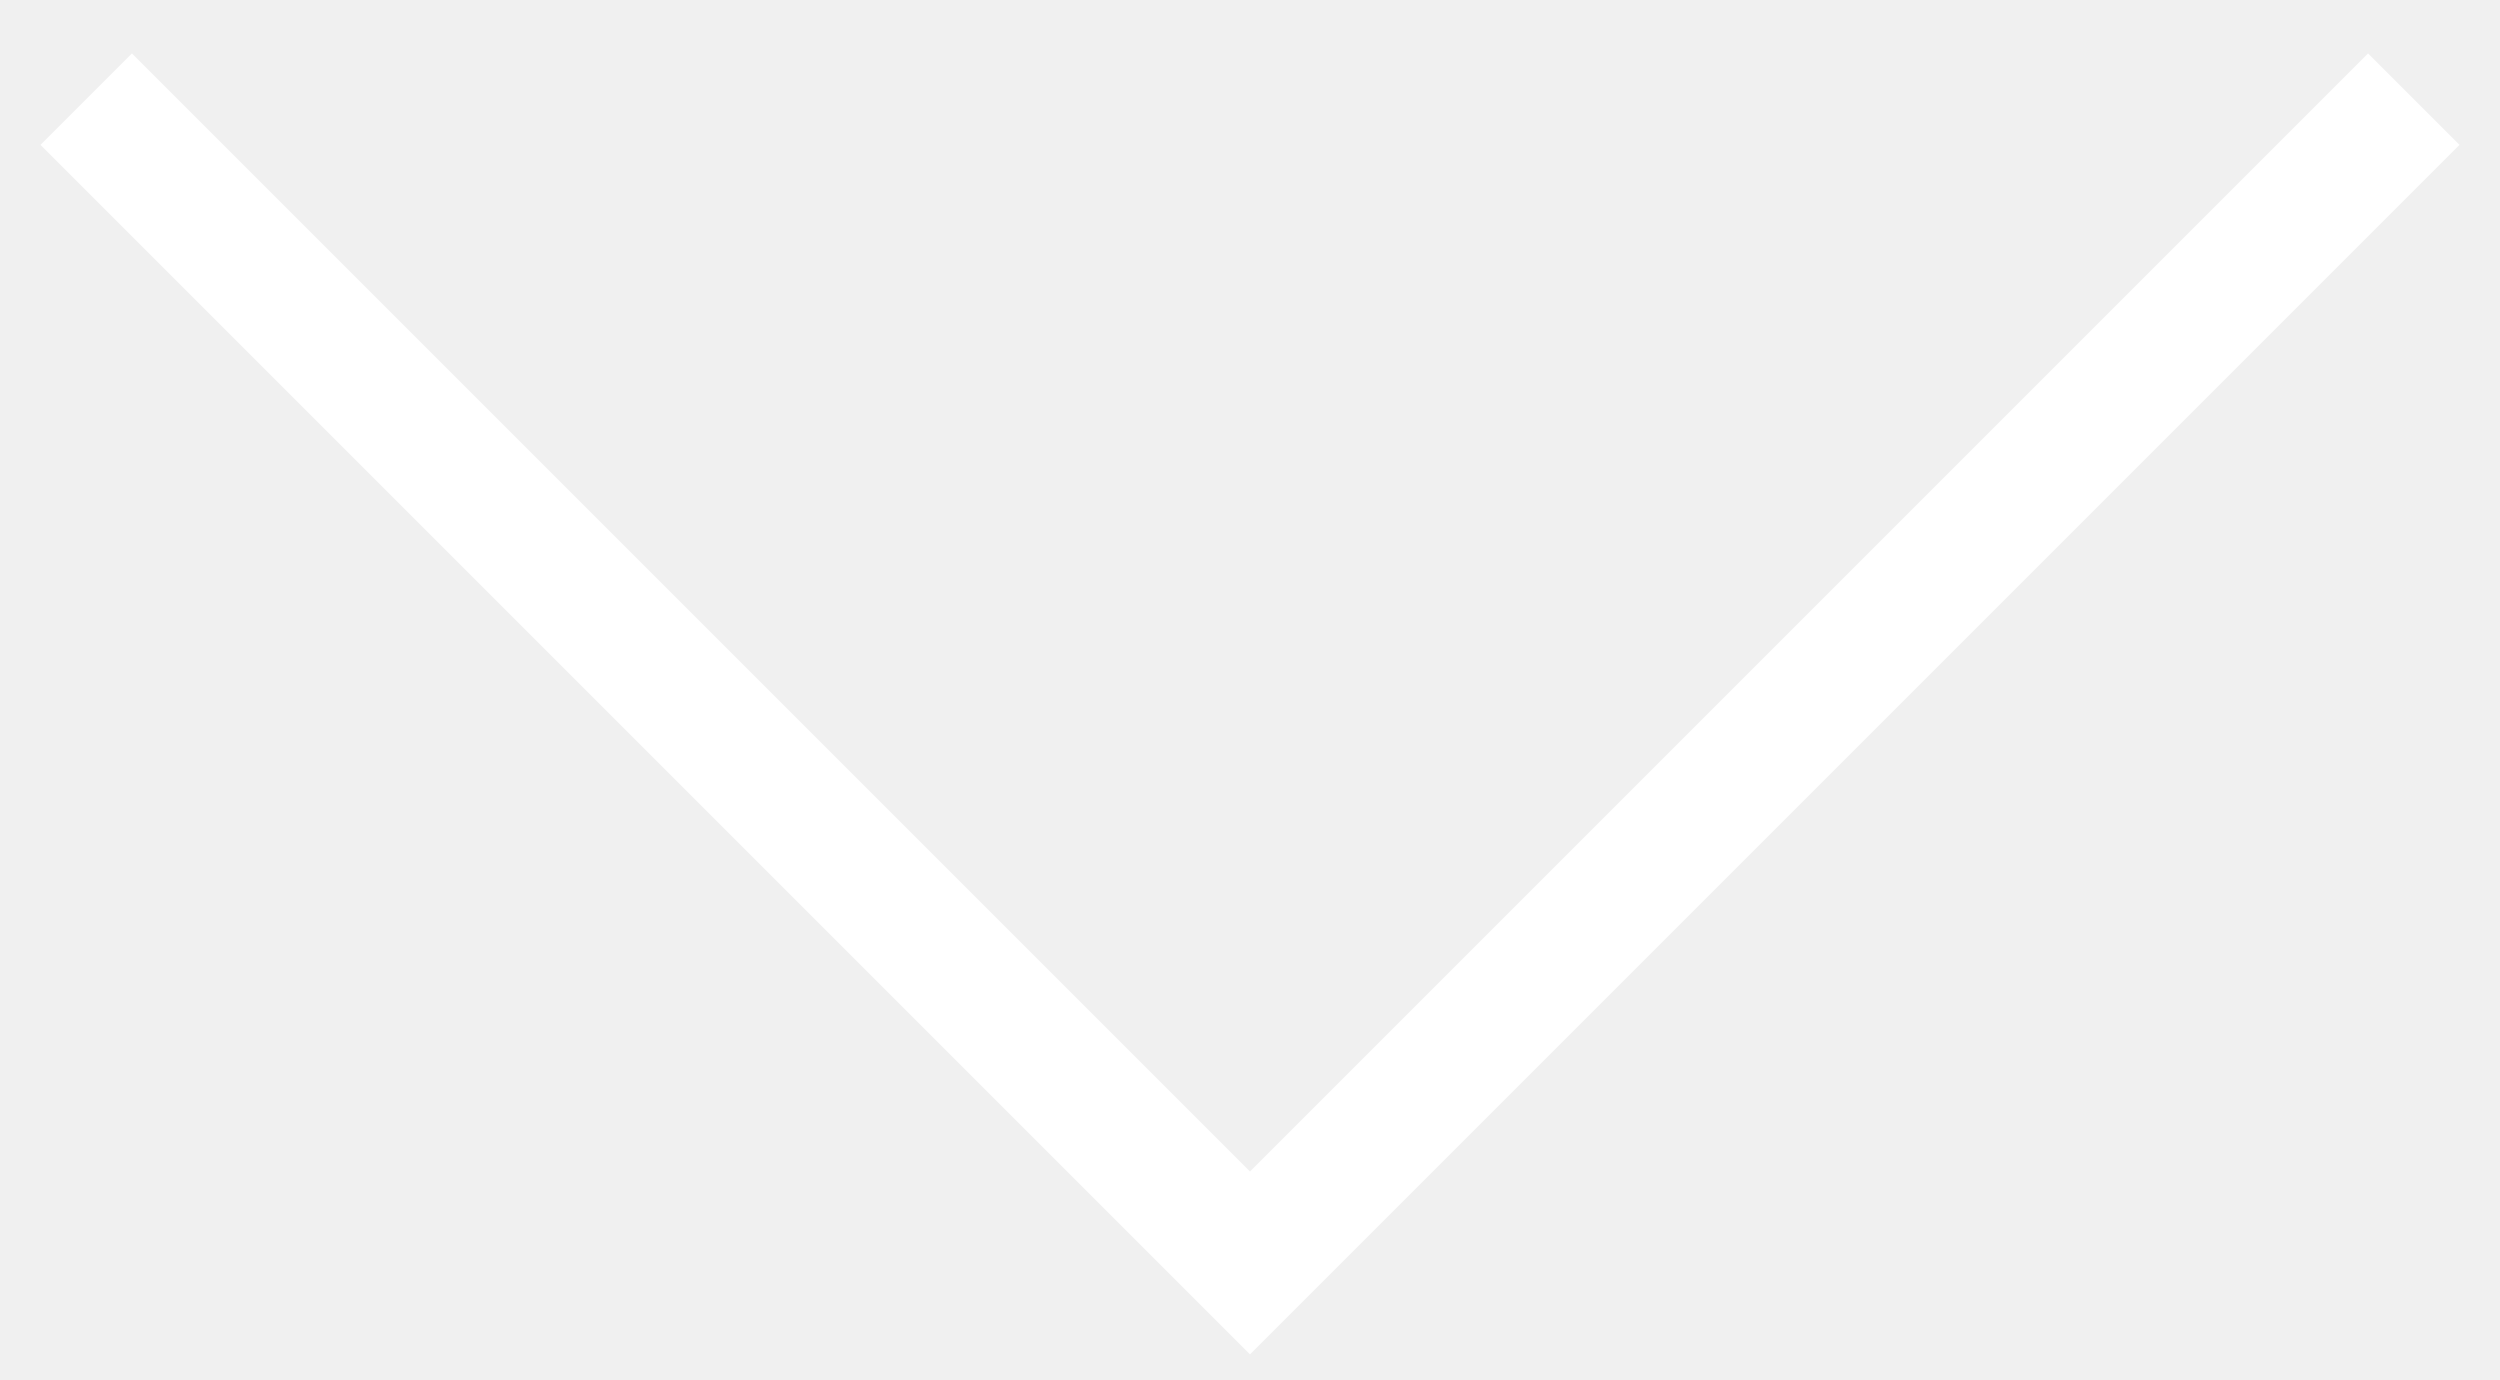
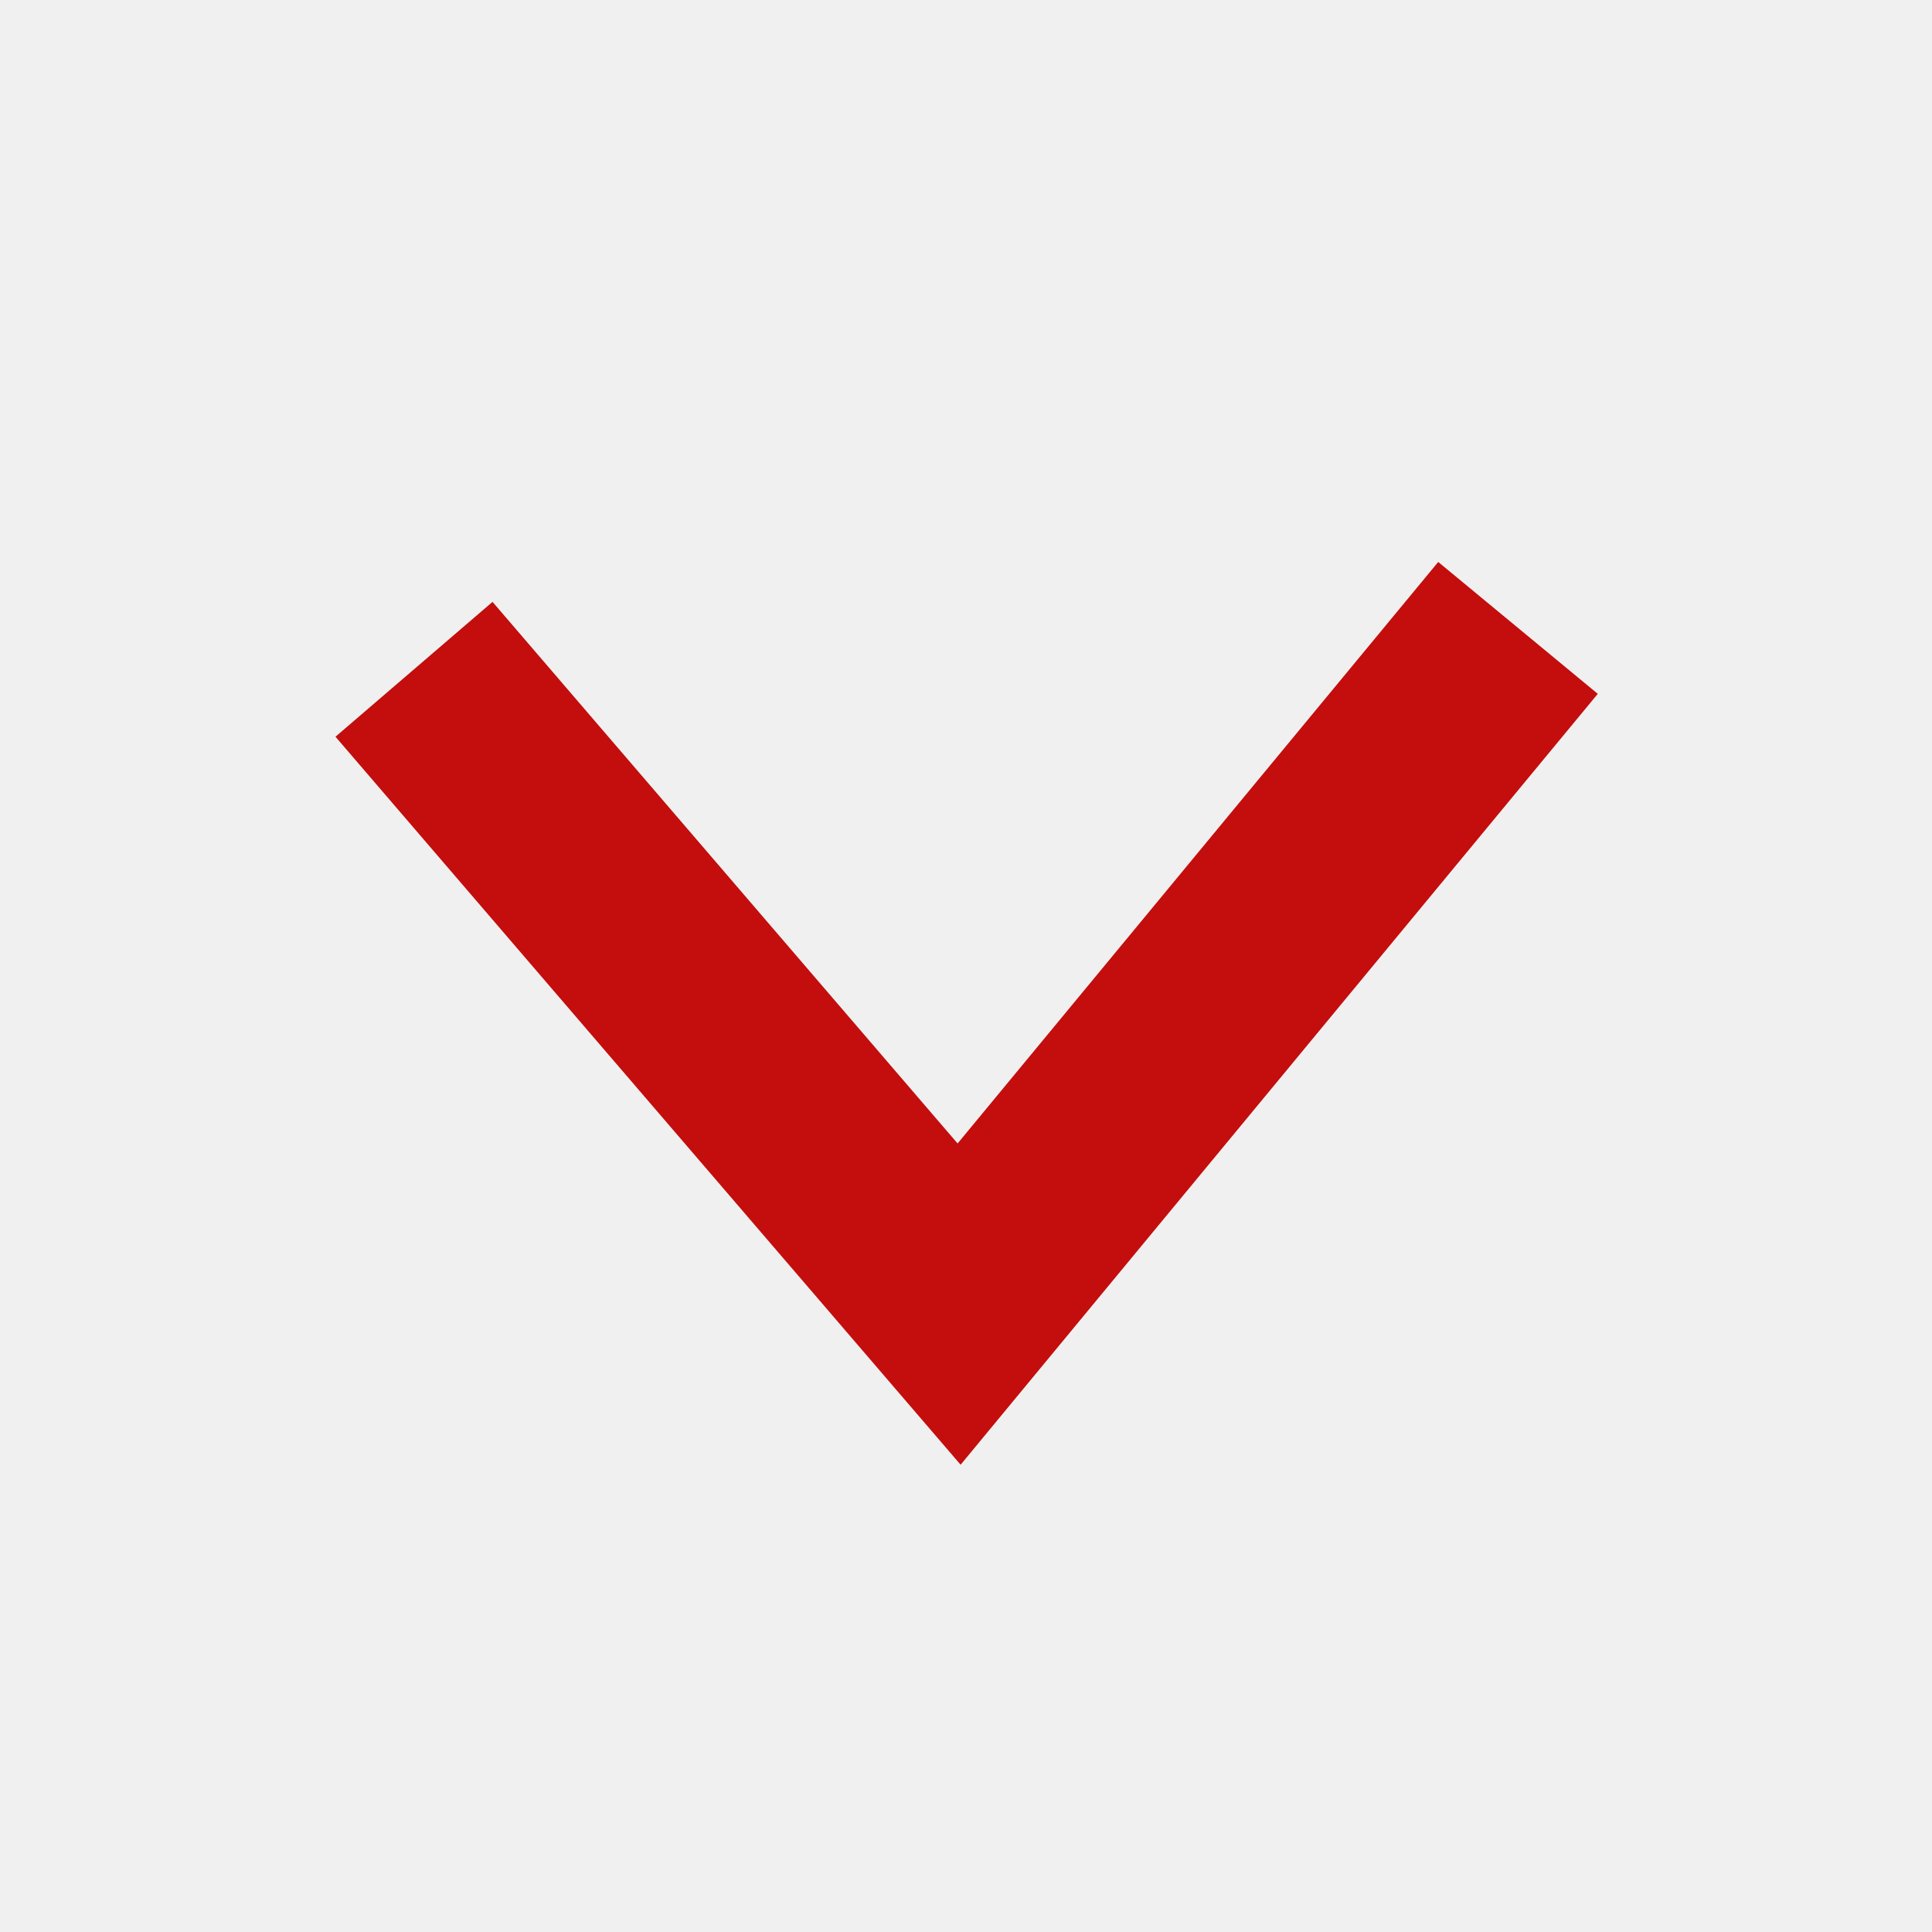
- <svg xmlns="http://www.w3.org/2000/svg" id="Mobile" width="58" height="32" viewBox="0 0 58 32">
+ <svg xmlns="http://www.w3.org/2000/svg" width="28" height="28" viewBox="0 0 28 28">
  <defs>
-     <style>.cls-1{fill:none;stroke:#fff;stroke-miterlimit:10;stroke-width:3px;}</style>
+     <style>.cls-1{fill:none;stroke:#c40d0d;stroke-miterlimit:10;stroke-width:3px;}</style>
  </defs>
-   <polyline class="cls-1" points="56 2.3 29 29.3 2 2.3" />
+   <g id="Mobile">
+     <polyline class="cls-1" points="22 9.1 13.9 18.9 6 9.7" />
+   </g>
</svg>
